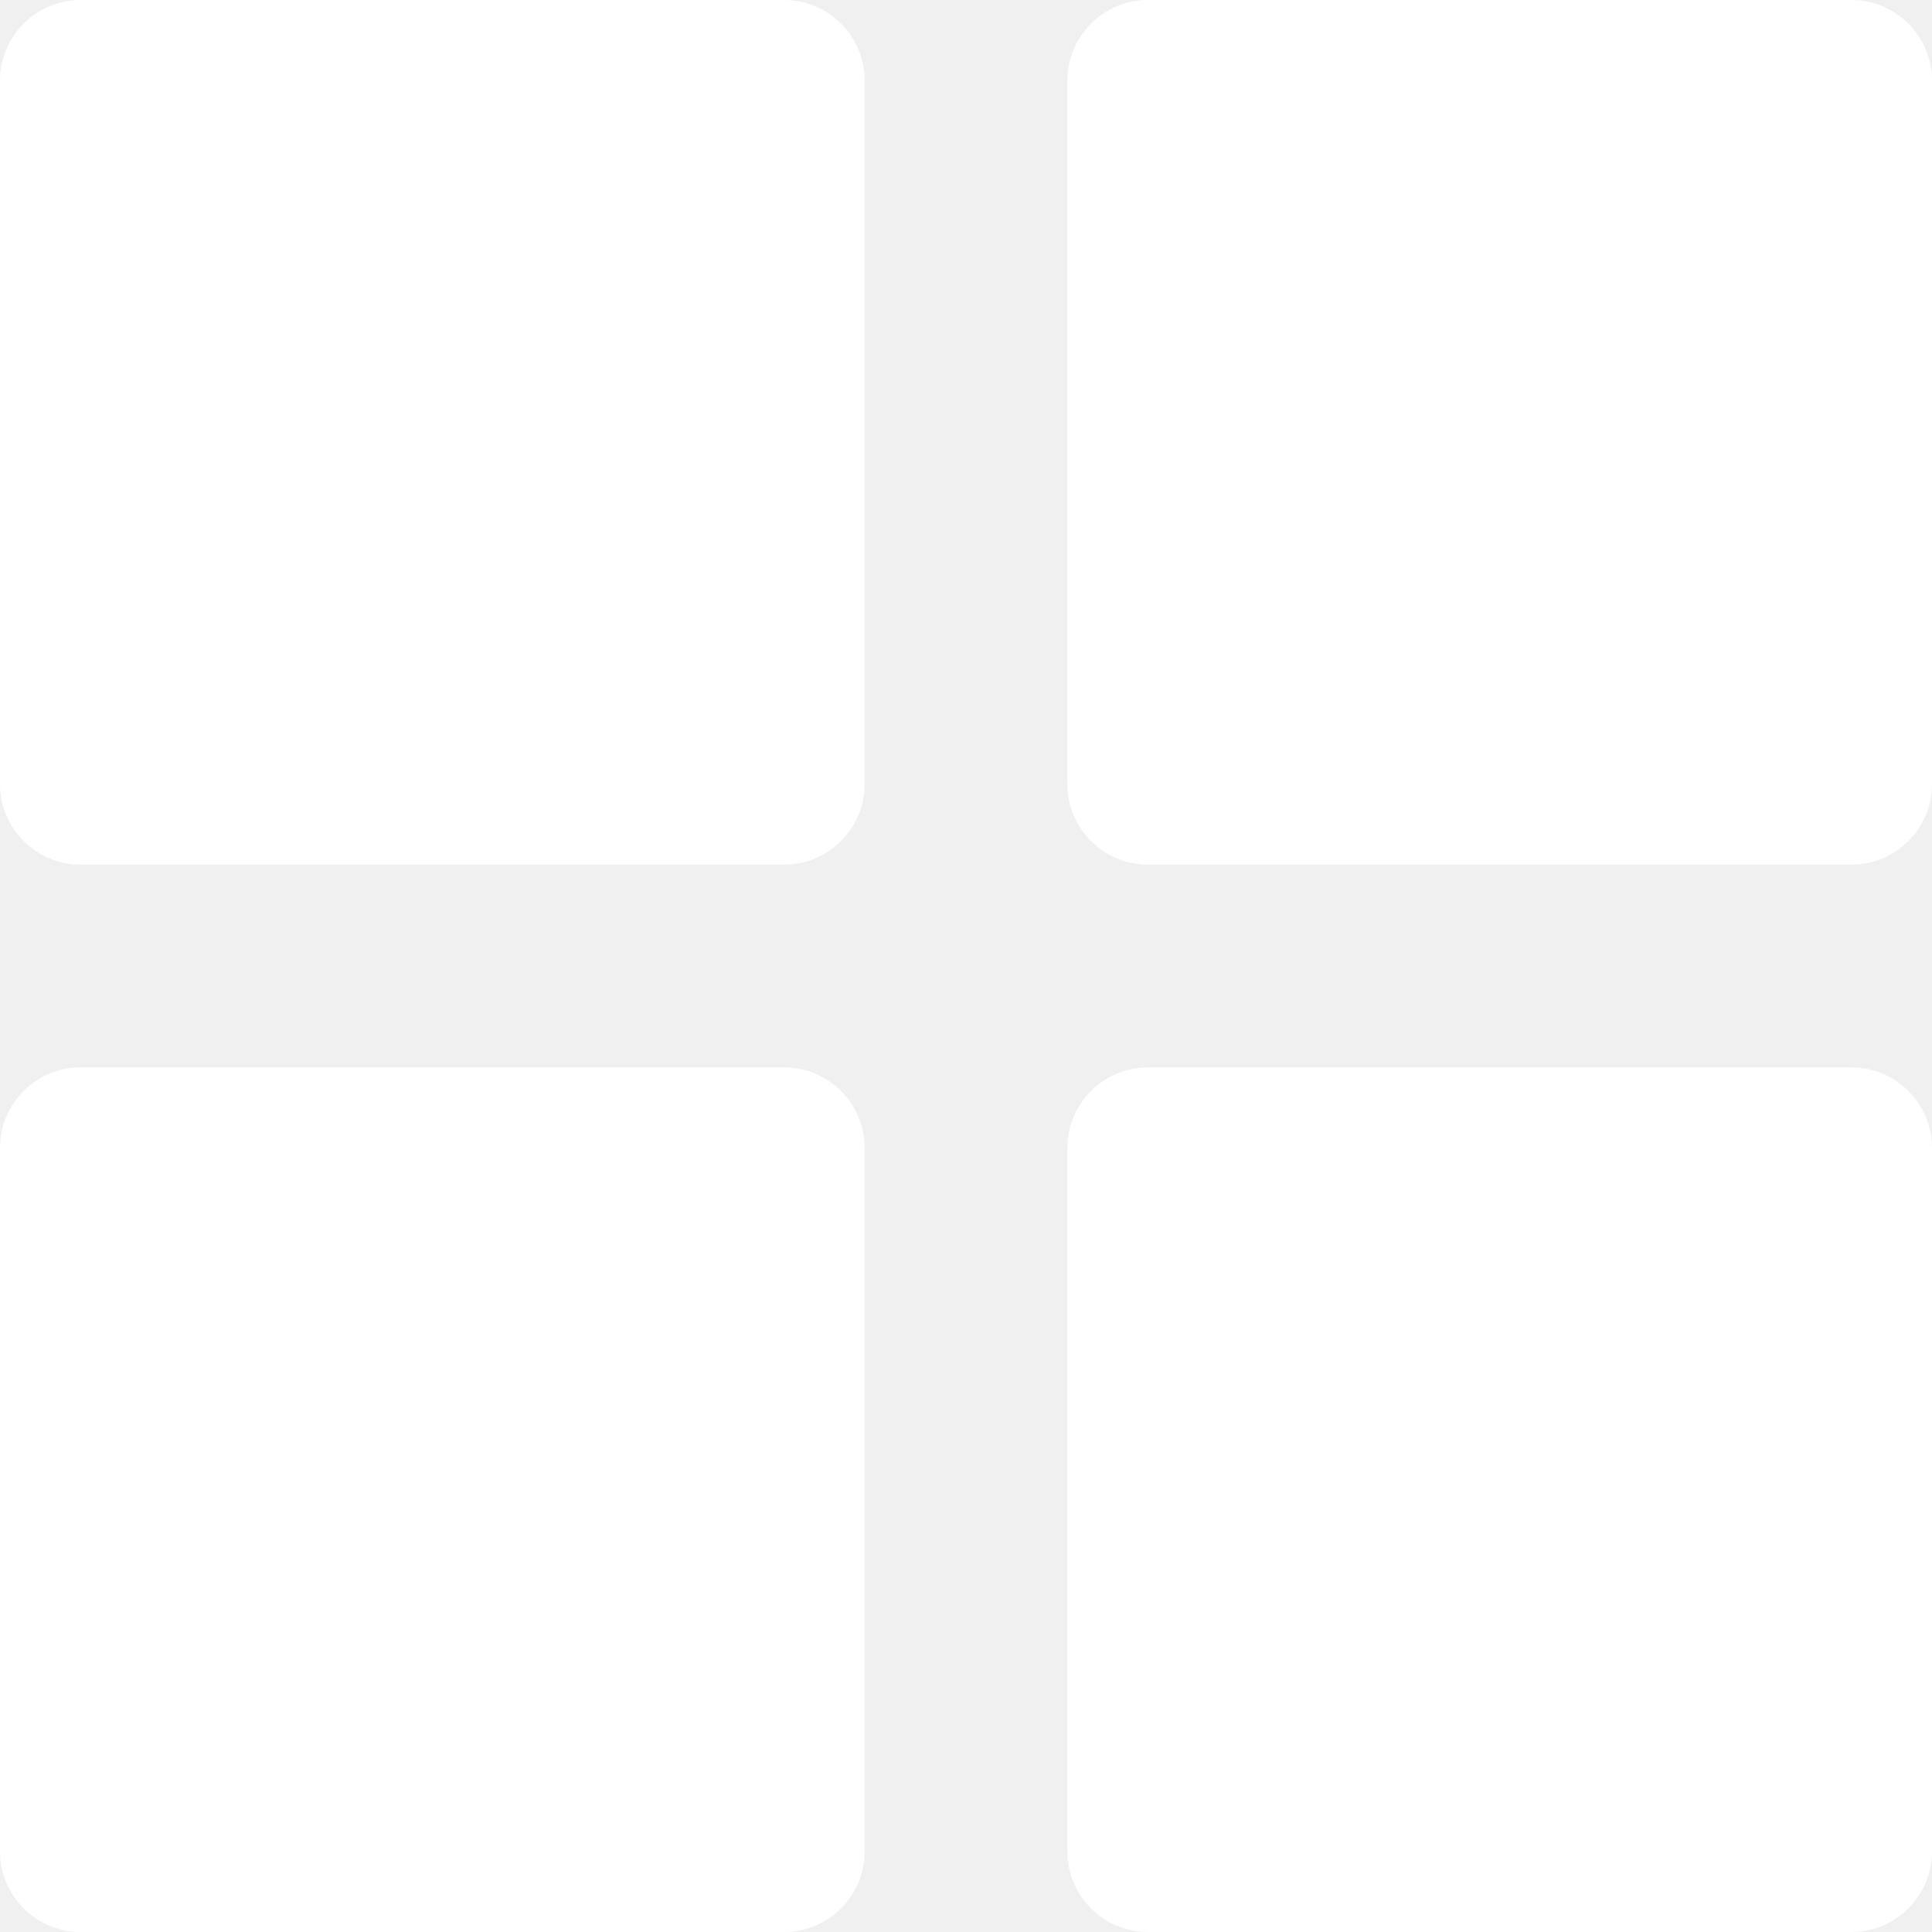
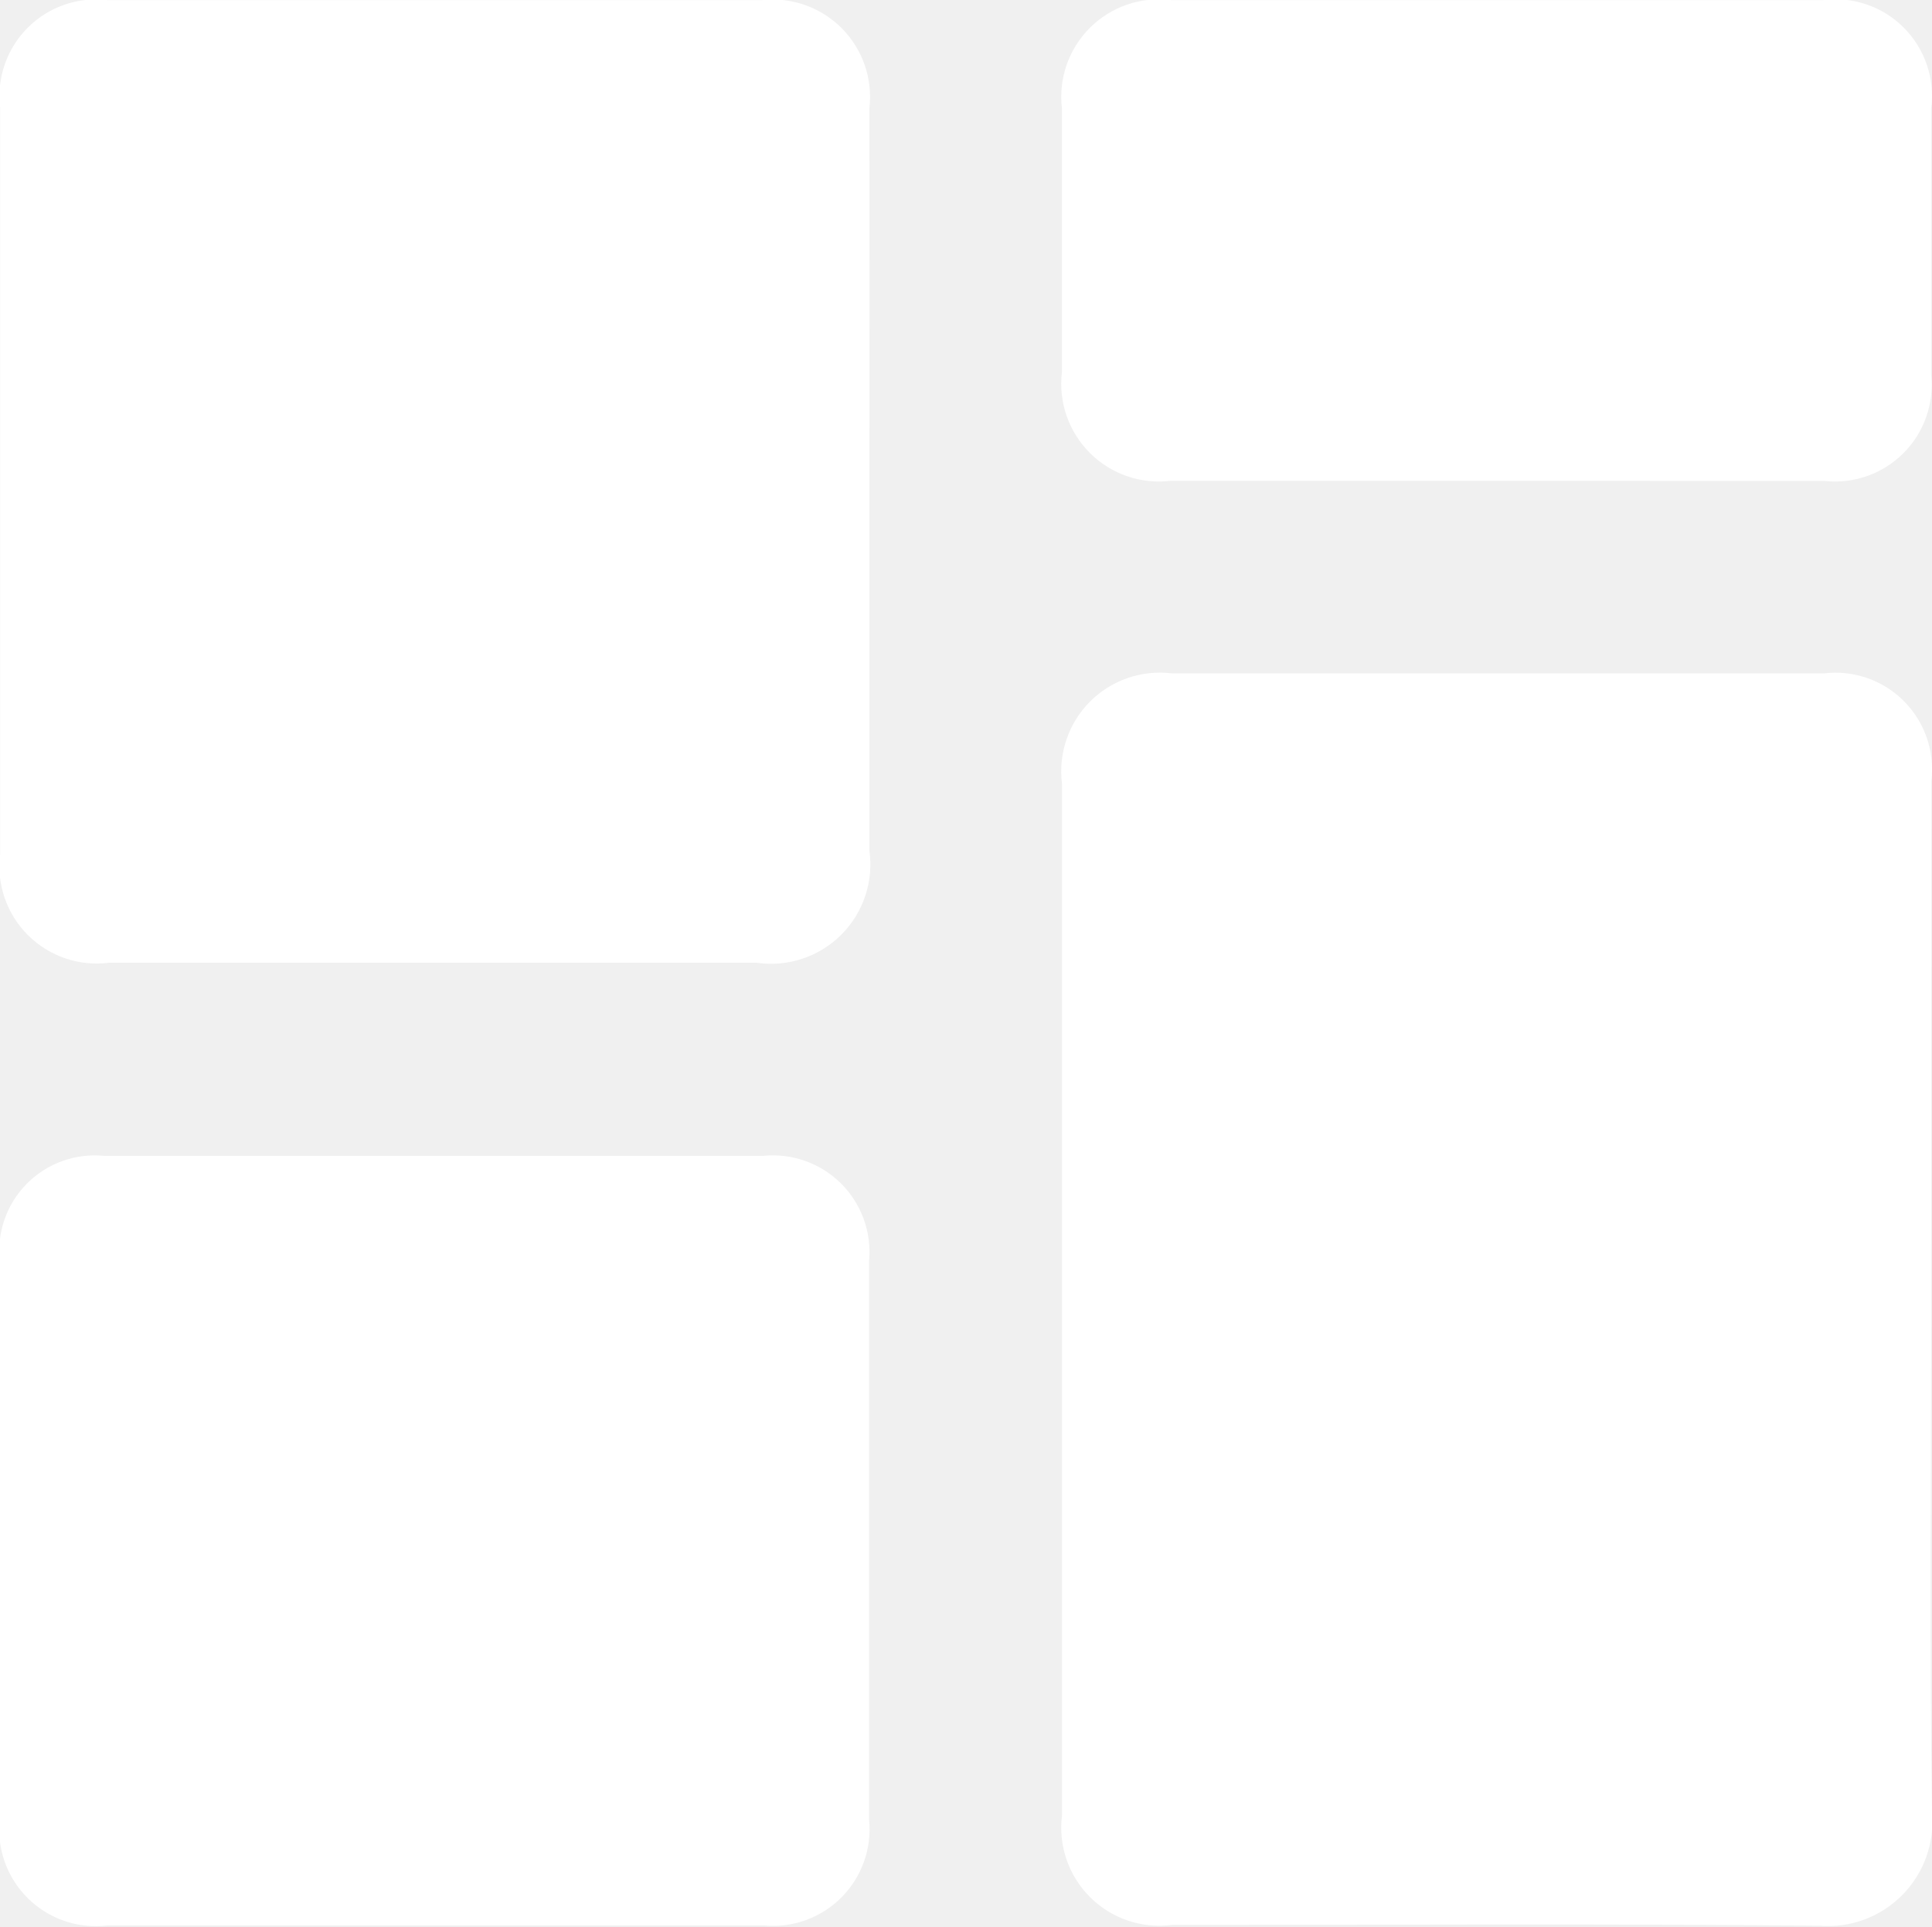
- <svg xmlns="http://www.w3.org/2000/svg" id="Dashboard" width="23.96" height="23.96" viewBox="0 0 23.96 23.96">
-   <rect id="Rectangle" width="10.723" height="10.723" rx="1" fill="#fff" />
-   <rect id="Rectangle-2" data-name="Rectangle" width="10.723" height="10.723" rx="1" transform="translate(13.237)" fill="#fff" />
-   <rect id="Rectangle-3" data-name="Rectangle" width="10.723" height="10.723" rx="1" transform="translate(13.237 13.237)" fill="#fff" />
-   <rect id="Rectangle-4" data-name="Rectangle" width="10.723" height="10.723" rx="1" transform="translate(0 13.237)" fill="#fff" />
+ <svg xmlns="http://www.w3.org/2000/svg" width="20" height="19.944" viewBox="0 0 20 19.944">
+   <g id="Dashboard" transform="translate(-93.97 -1473.474)">
+     <g id="Group_2390" data-name="Group 2390">
+       <path id="Path_767" data-name="Path 767" d="M113.961,1486.941c0,1.768-.018,3.537.009,5.3a1.081,1.081,0,0,1-1.164,1.172c-2.233-.023-4.468-.008-6.7-.009a1.015,1.015,0,0,1-1.142-1.135v-10.68a1.021,1.021,0,0,1,1.138-1.143q3.375,0,6.749,0a1,1,0,0,1,1.112,1.115Q113.962,1484.254,113.961,1486.941Z" fill="#fff" />
+       <path id="Path_768" data-name="Path 768" d="M102.97,1478.449q0,1.917,0,3.833a1.028,1.028,0,0,1-1.168,1.16H95.1a1.007,1.007,0,0,1-1.129-1.122q0-3.868,0-7.736a1,1,0,0,1,1.114-1.109h6.773a1.008,1.008,0,0,1,1.112,1.118Q102.972,1476.522,102.97,1478.449Z" fill="#fff" />
+       <path id="Path_769" data-name="Path 769" d="M98.483,1493.41q-1.7,0-3.4,0a1,1,0,0,1-1.115-1.107q0-2.884,0-5.769a.988.988,0,0,1,1.083-1.092q3.408,0,6.816,0a1,1,0,0,1,1.1,1.083q0,2.9,0,5.793a1,1,0,0,1-1.09,1.092C100.747,1493.412,99.615,1493.41,98.483,1493.41Z" fill="#fff" />
+       <path id="Path_770" data-name="Path 770" d="M109.464,1478.452h-3.373a1.011,1.011,0,0,1-1.128-1.124q0-1.367,0-2.732a1.01,1.01,0,0,1,1.131-1.121h6.745a1,1,0,0,1,1.122,1.124q0,1.377,0,2.755a1,1,0,0,1-1.1,1.1C111.727,1478.454,110.6,1478.452,109.464,1478.452Z" fill="#fff" />
+     </g>
+   </g>
</svg>
